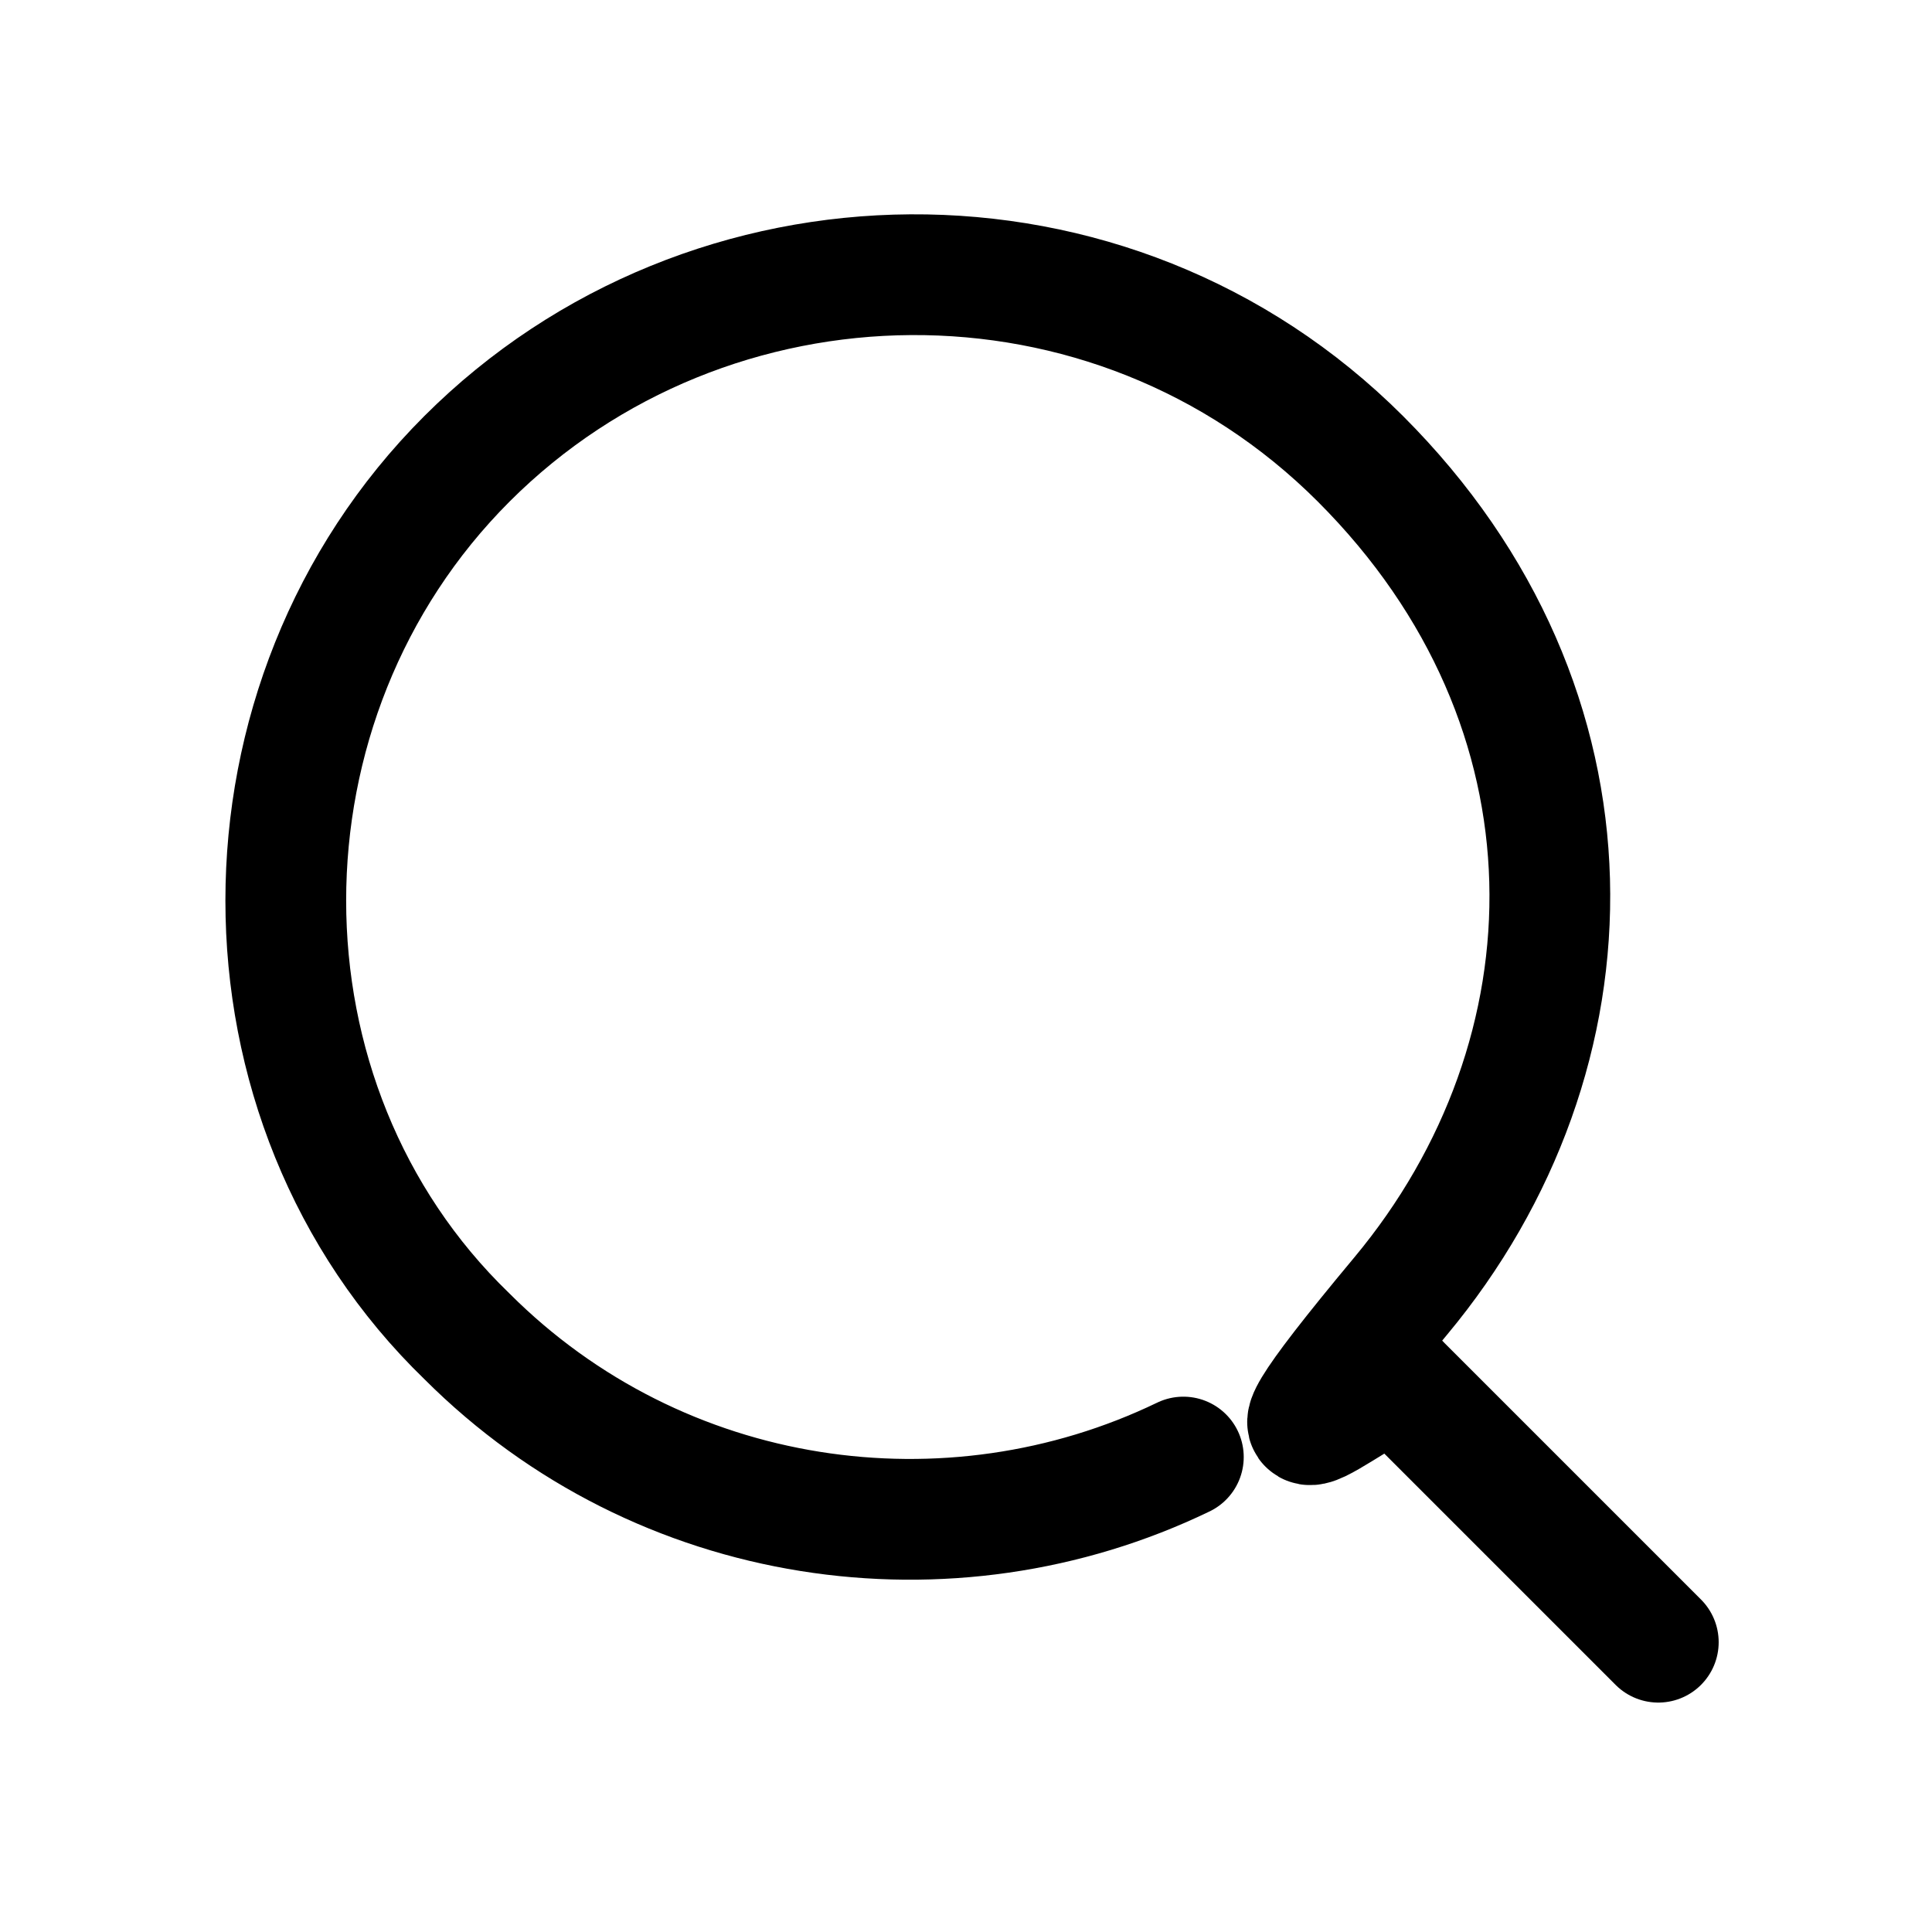
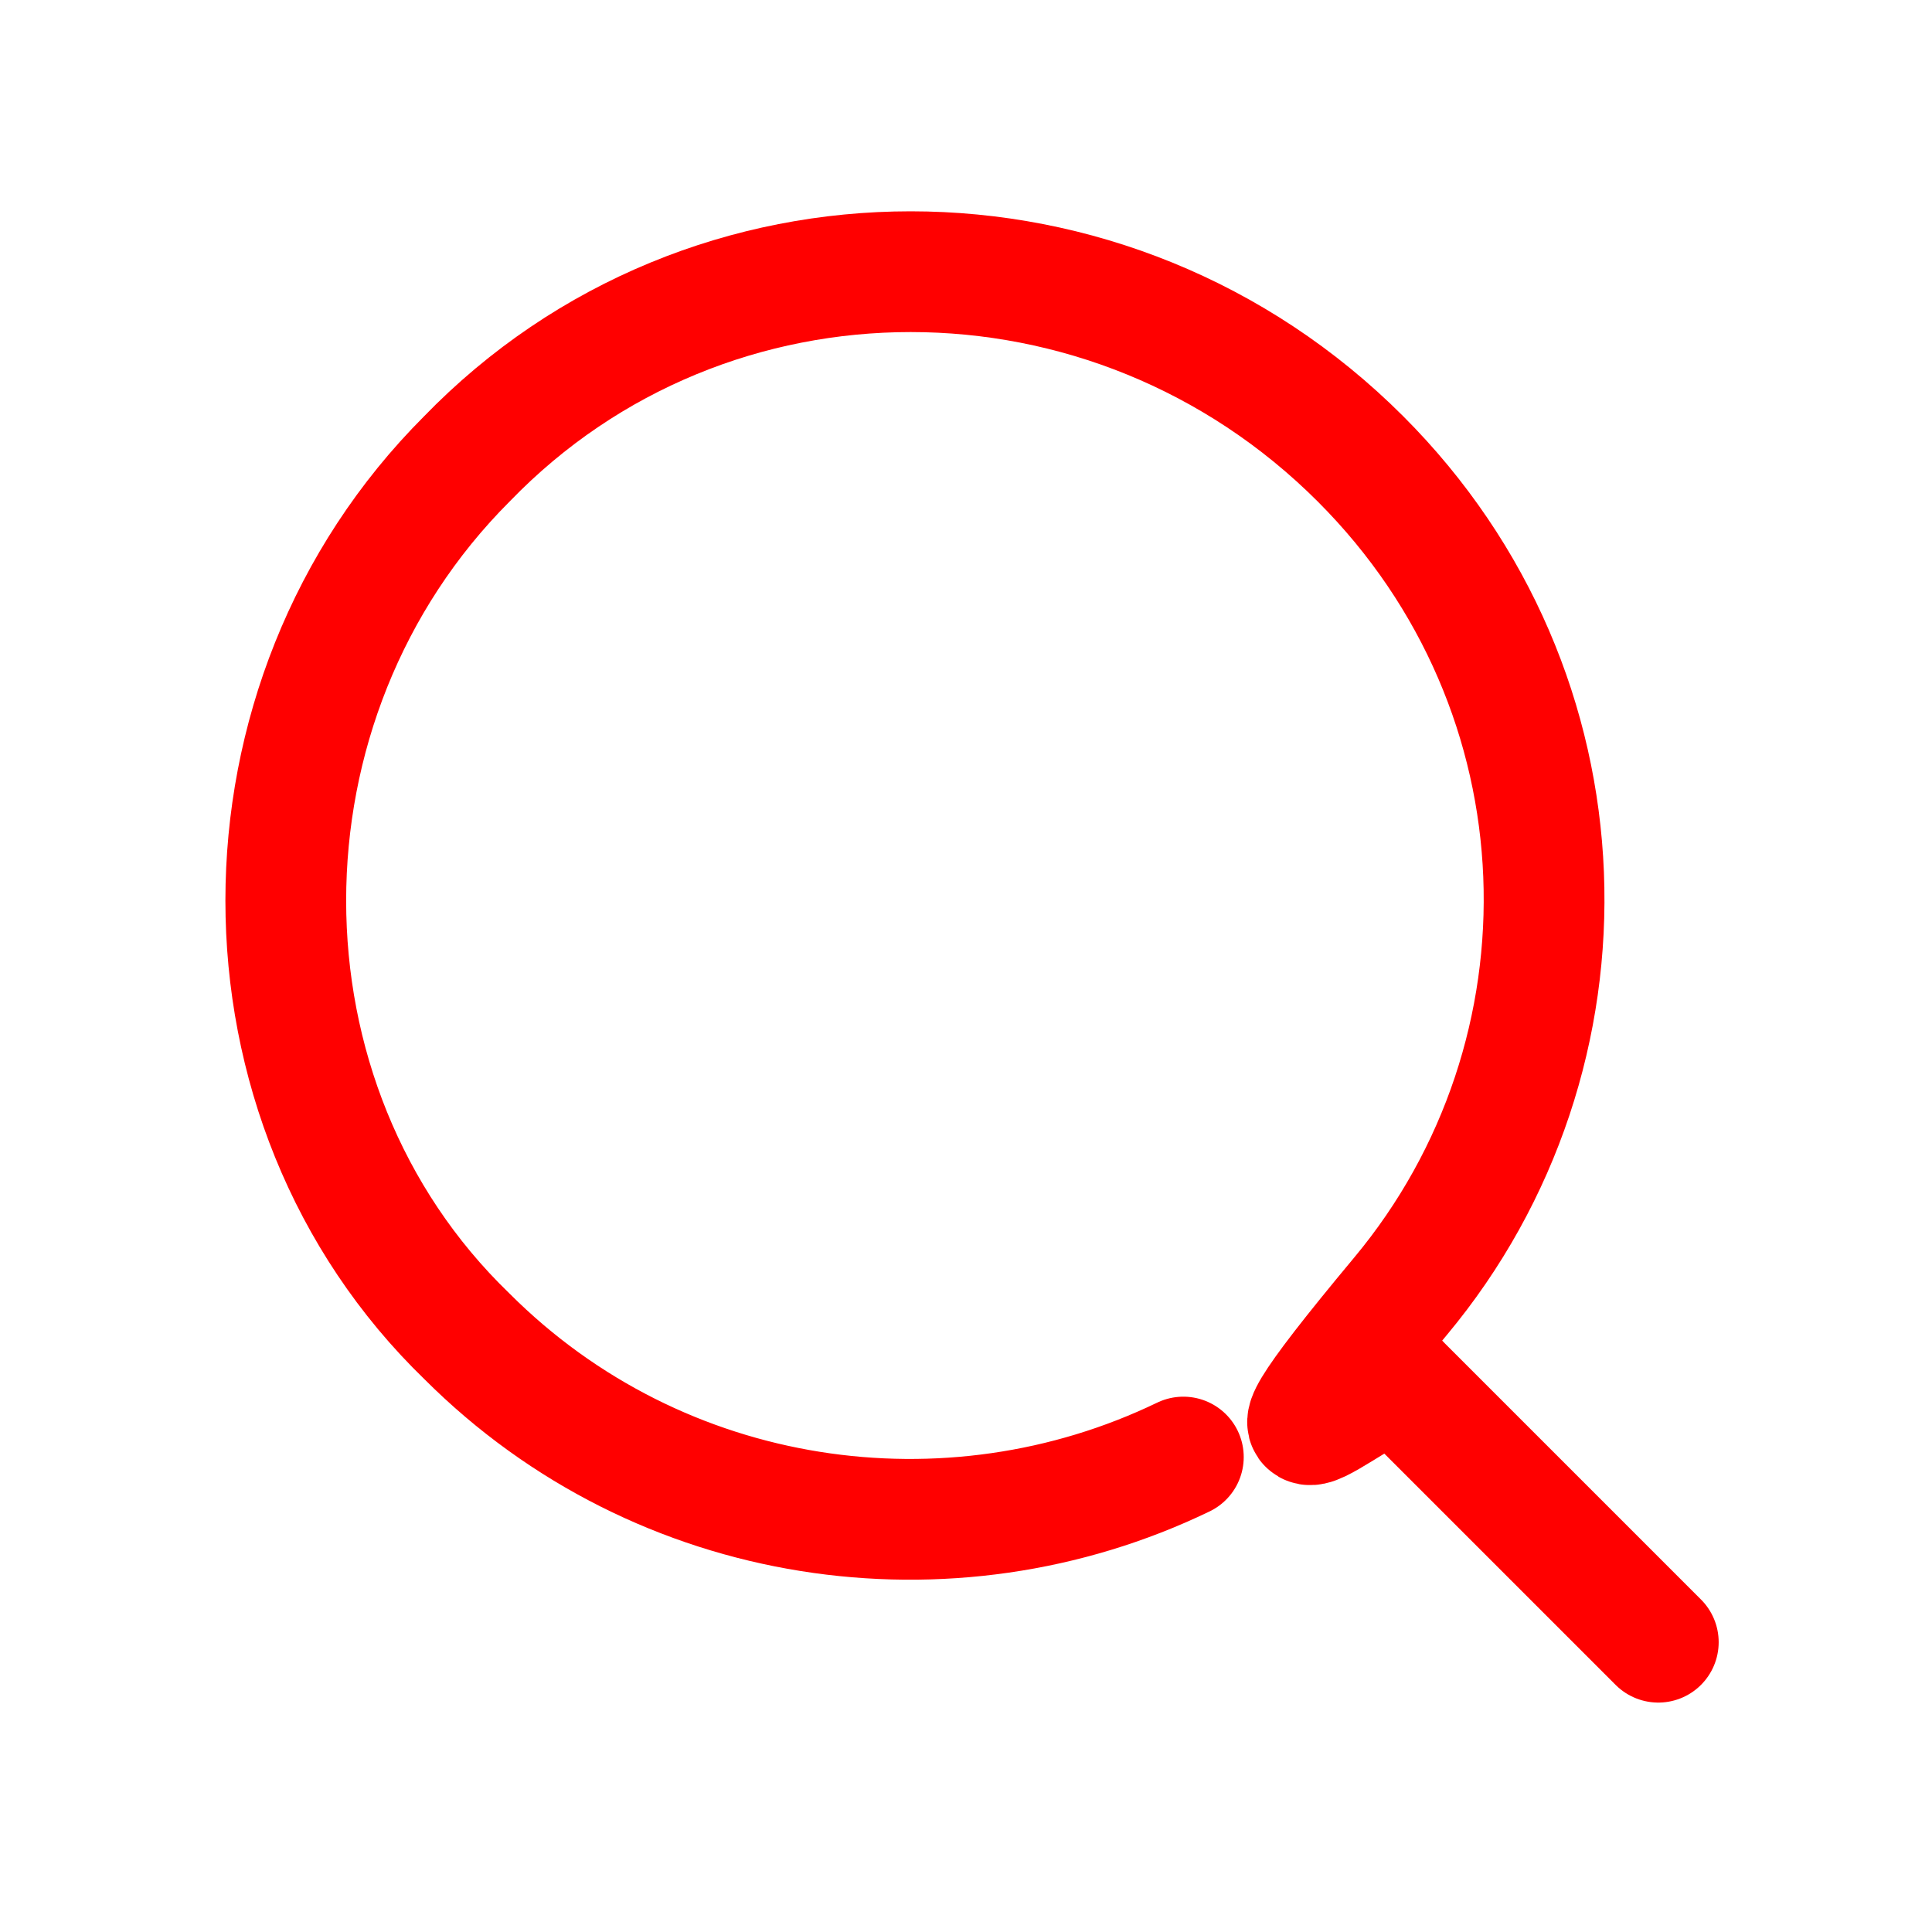
- <svg xmlns="http://www.w3.org/2000/svg" height="24" viewBox="0 0 24 24" width="24">
-   <path d="m14.7 18.1c-2.9 1.4-6.5.9-8.9-1.5-3-2.9-3-7.9 0-10.9s8-3.1 11.1 0 3 7.4.5 10.4-.2.8 0 1.1l3.2 3.2" fill="none" stroke="#000" stroke-linecap="round" stroke-linejoin="round" stroke-width="1.5" />
+ <svg xmlns="http://www.w3.org/2000/svg" id="Ebene_1" width="24" height="24" version="1.1" viewBox="0 0 24 24">
+   <path d="M14.7,18.1c-2.9,1.4-6.5.9-8.9-1.5-3-2.9-3-7.9,0-10.9,3-3.1,8-3.1,11.1,0,2.9,2.9,3,7.4.5,10.4s-.2.8,0,1.1l3.2,3.2" fill="none" stroke="red" stroke-linecap="round" stroke-linejoin="round" stroke-width="1.5" />
</svg>
